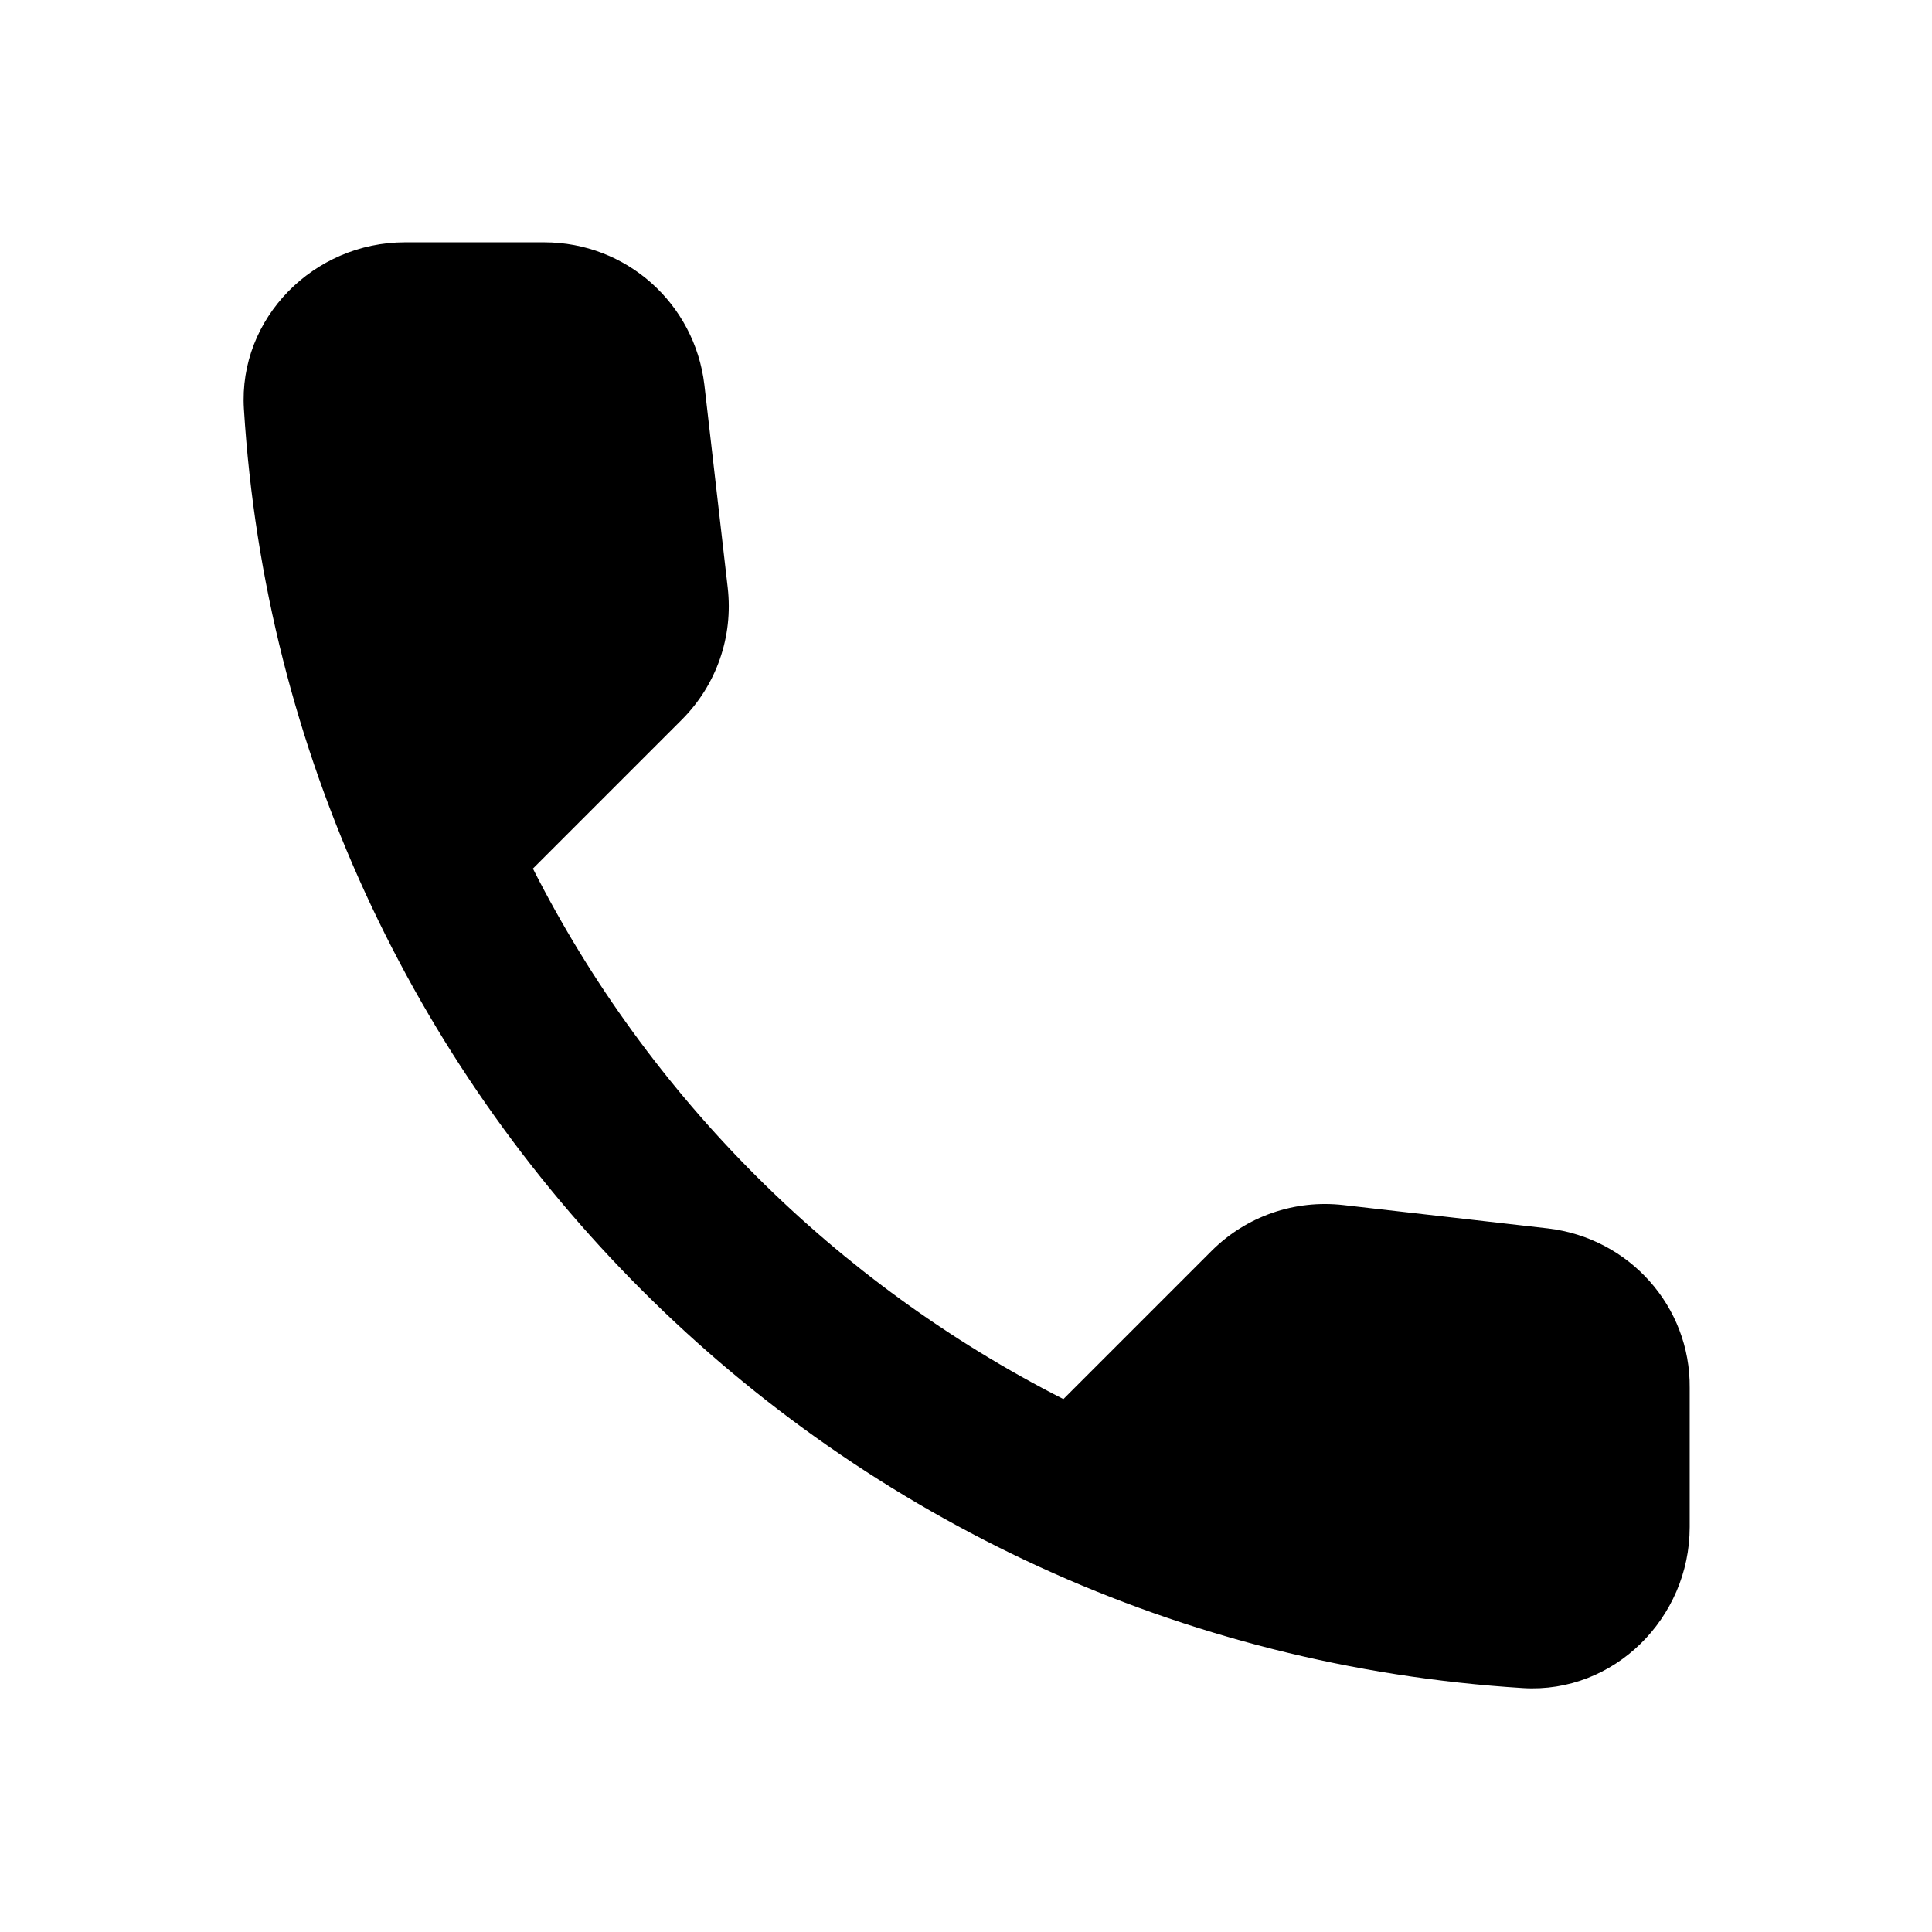
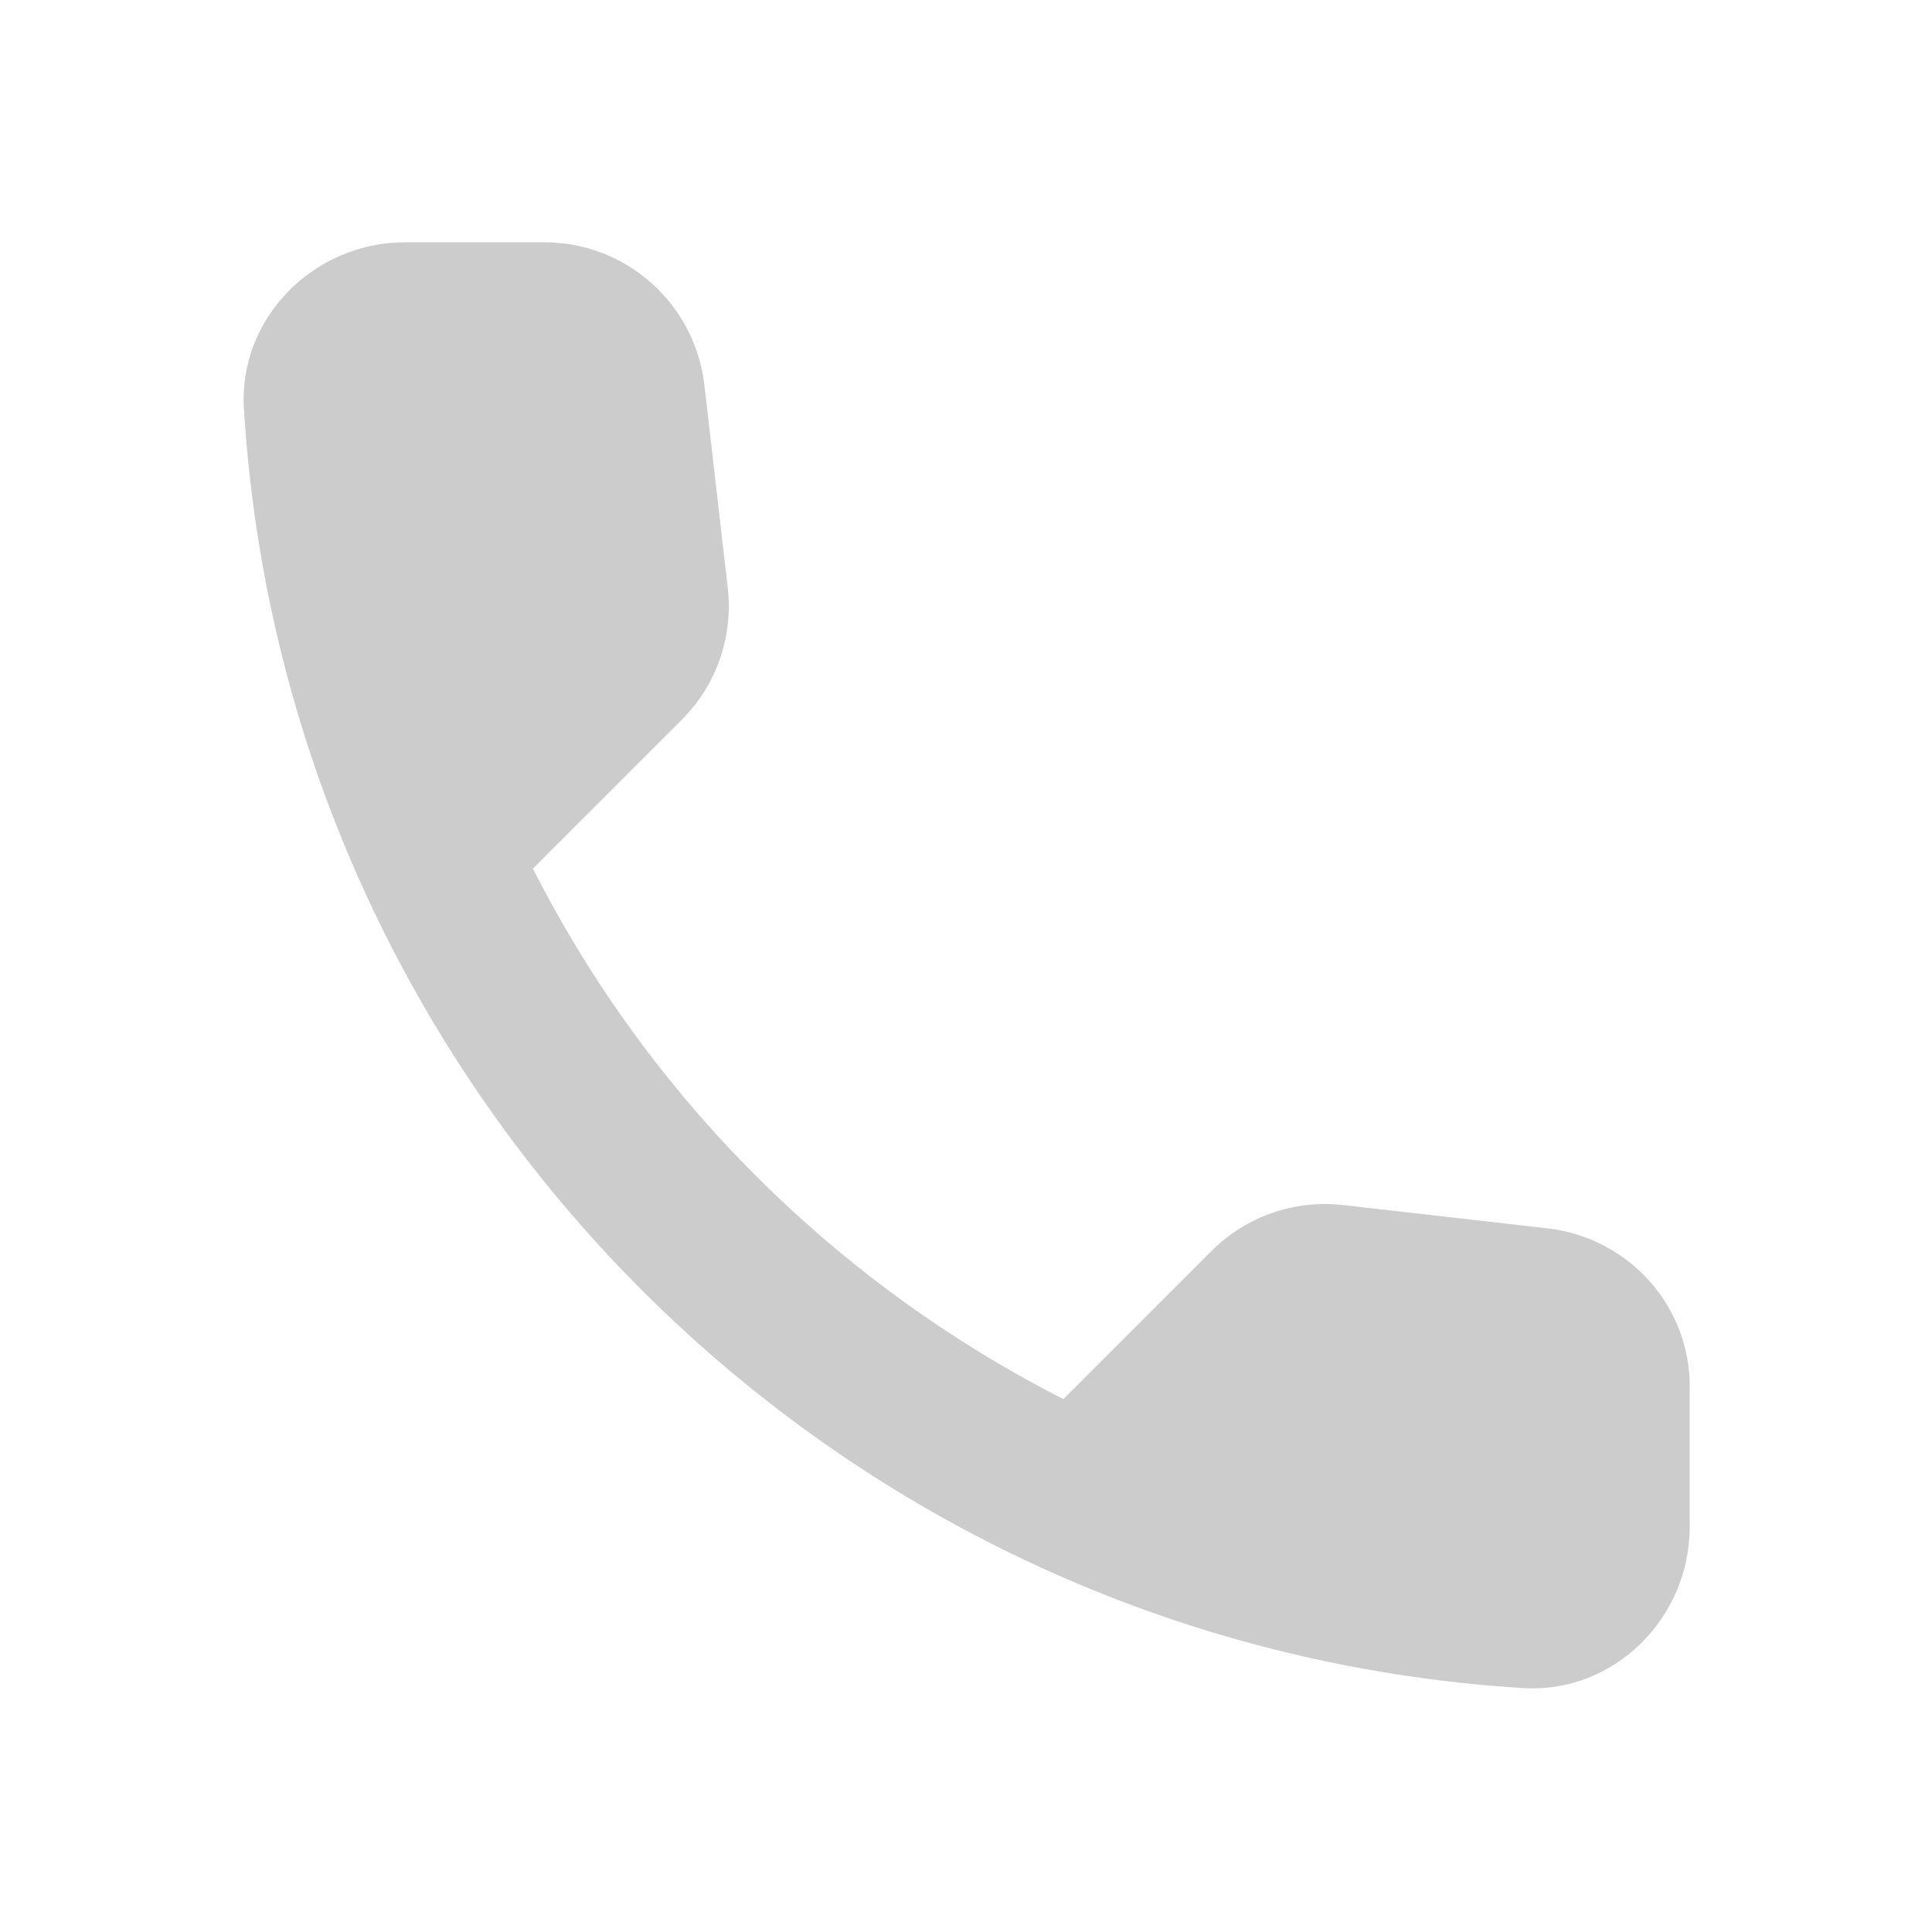
- <svg xmlns="http://www.w3.org/2000/svg" height="24px" viewBox="0 0 24 24" width="24px" fill="#000000">
+ <svg xmlns="http://www.w3.org/2000/svg" height="24px" viewBox="0 0 24 24" width="24px" fill="#cccccc">
  <path d="M0 0h24v24H0V0z" fill="none" />
  <path d="M19.23 15.26l-2.54-.29c-.61-.07-1.21.14-1.64.57l-1.84 1.84c-2.83-1.44-5.15-3.75-6.59-6.59l1.85-1.85c.43-.43.64-1.03.57-1.64l-.29-2.52c-.12-1.01-.97-1.77-1.99-1.77H5.03c-1.13 0-2.07.94-2 2.07.53 8.54 7.36 15.36 15.89 15.89 1.13.07 2.07-.87 2.07-2v-1.73c.01-1.01-.75-1.86-1.76-1.98z" />
</svg>
